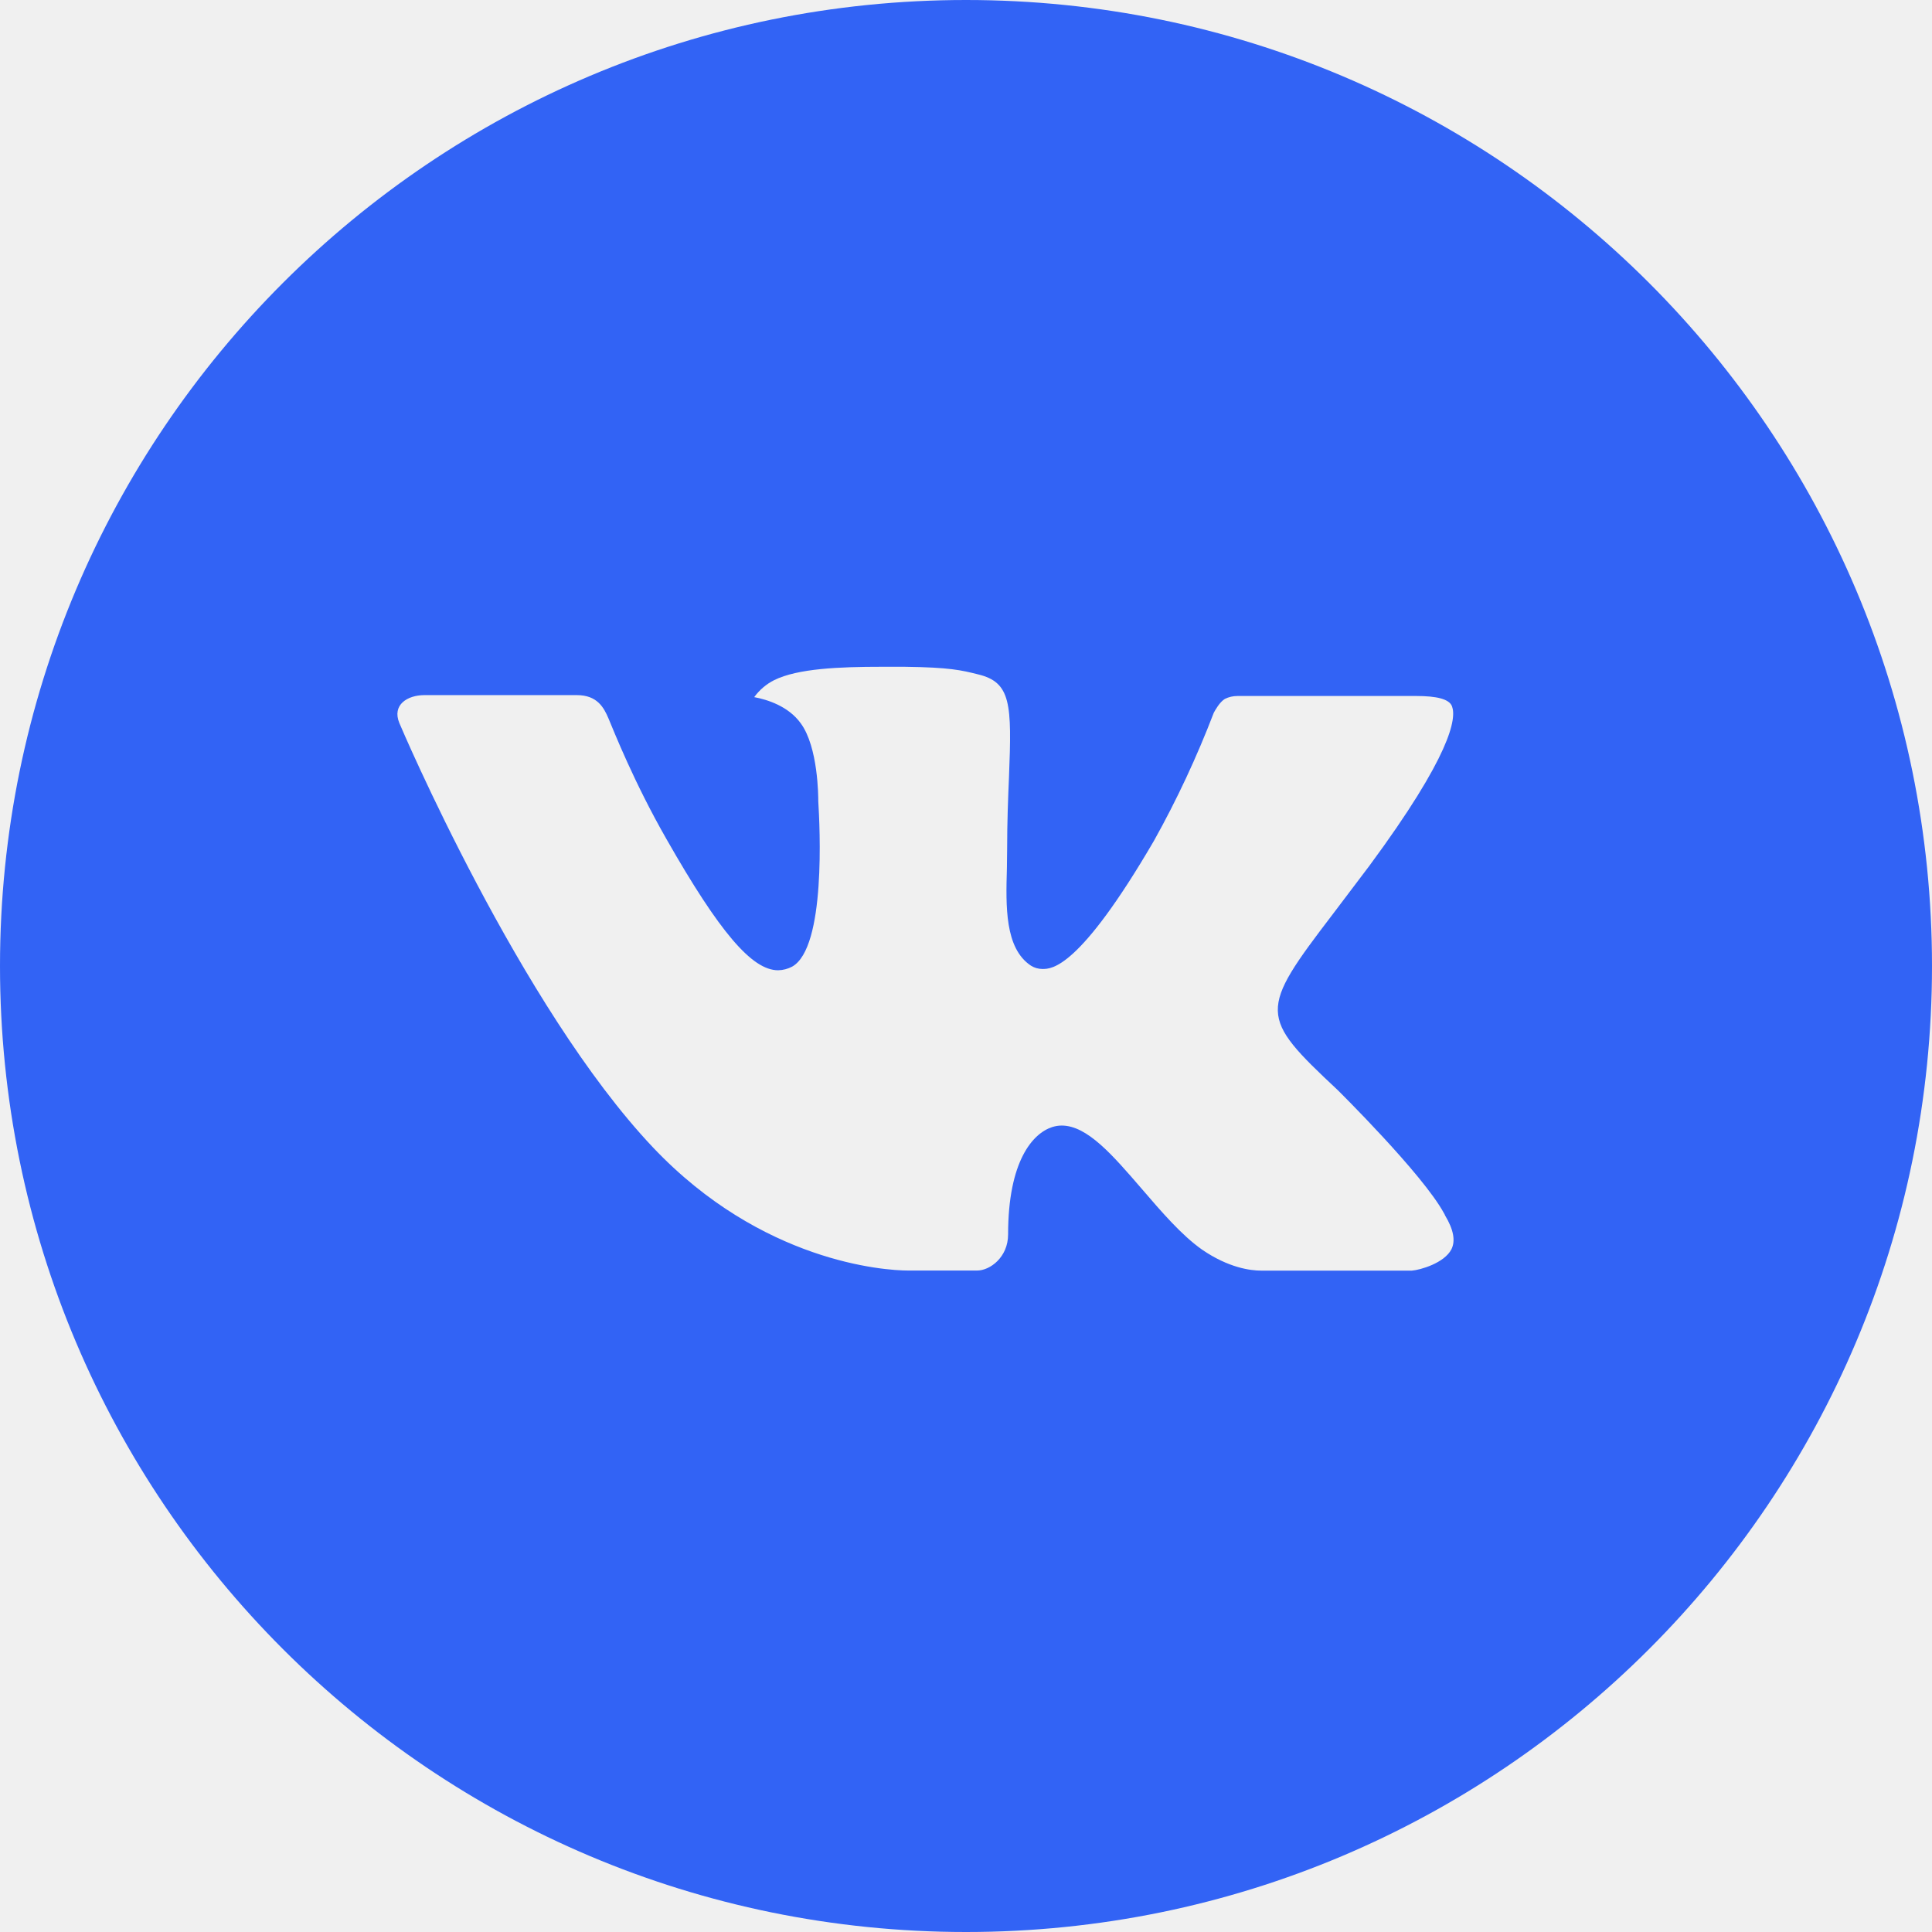
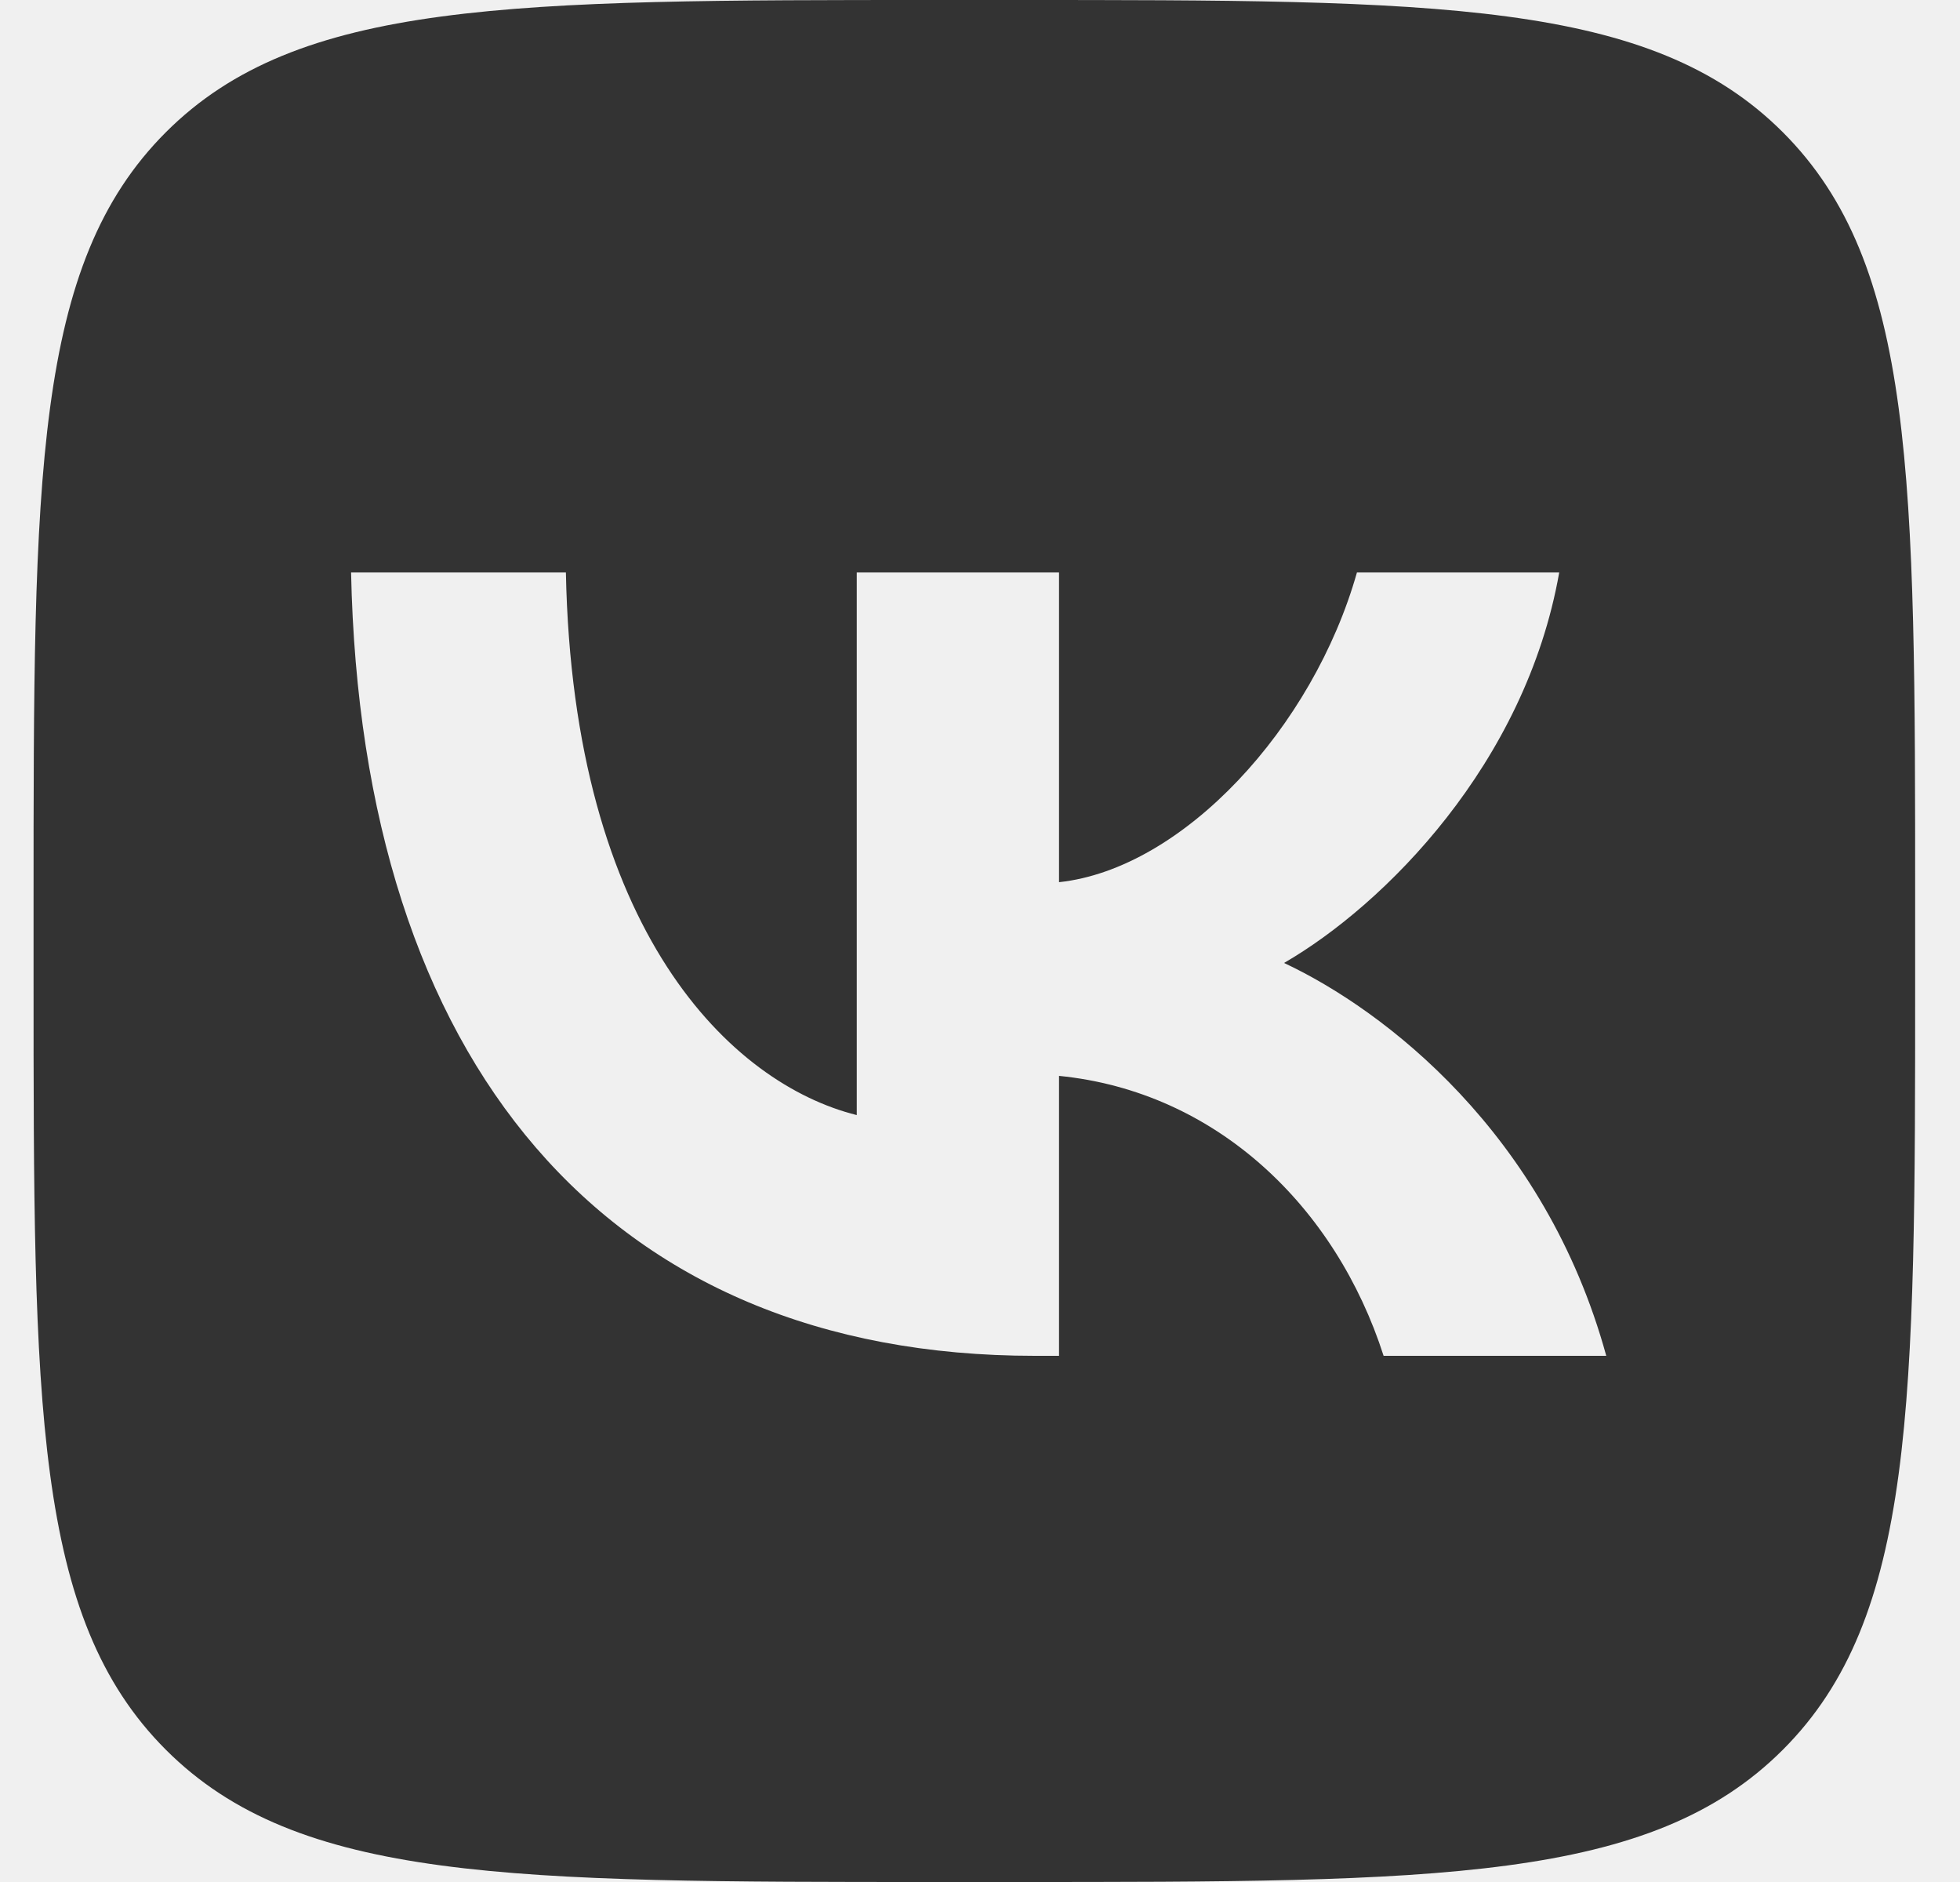
- <svg xmlns="http://www.w3.org/2000/svg" width="24" height="24" viewBox="0 0 24 24" fill="none">
-   <g clip-path="url(#clip0_1930_1896)">
-     <path d="M12 0C5.372 0 0 5.372 0 12C0 18.628 5.372 24 12 24C18.628 24 24 18.628 24 12C24 5.372 18.628 0 12 0ZM16.615 13.539C16.615 13.539 17.676 14.586 17.938 15.072C17.945 15.082 17.949 15.092 17.951 15.098C18.058 15.276 18.082 15.415 18.03 15.519C17.942 15.691 17.642 15.776 17.54 15.784H15.665C15.535 15.784 15.262 15.75 14.932 15.523C14.679 15.345 14.429 15.054 14.185 14.77C13.821 14.348 13.506 13.982 13.189 13.982C13.148 13.982 13.108 13.989 13.07 14.001C12.83 14.079 12.523 14.421 12.523 15.334C12.523 15.619 12.297 15.783 12.139 15.783H11.28C10.988 15.783 9.464 15.68 8.114 14.256C6.461 12.512 4.974 9.015 4.961 8.982C4.867 8.756 5.061 8.635 5.272 8.635H7.166C7.419 8.635 7.501 8.789 7.559 8.925C7.626 9.084 7.874 9.715 8.28 10.425C8.939 11.582 9.342 12.053 9.666 12.053C9.727 12.052 9.787 12.036 9.84 12.008C10.262 11.773 10.184 10.266 10.165 9.954C10.165 9.895 10.164 9.28 9.947 8.985C9.793 8.771 9.529 8.69 9.369 8.66C9.434 8.571 9.519 8.498 9.617 8.449C9.908 8.304 10.43 8.283 10.949 8.283H11.238C11.8 8.29 11.945 8.326 12.149 8.377C12.561 8.476 12.57 8.742 12.534 9.654C12.523 9.912 12.511 10.205 12.511 10.55C12.511 10.625 12.508 10.705 12.508 10.79C12.495 11.254 12.48 11.78 12.807 11.996C12.85 12.023 12.9 12.037 12.95 12.037C13.064 12.037 13.406 12.037 14.334 10.446C14.62 9.934 14.868 9.402 15.078 8.854C15.096 8.821 15.151 8.721 15.216 8.682C15.264 8.658 15.317 8.646 15.371 8.646H17.598C17.84 8.646 18.006 8.682 18.038 8.776C18.093 8.925 18.027 9.379 17.011 10.755L16.558 11.354C15.636 12.561 15.636 12.623 16.615 13.539Z" fill="#3263F5" />
+ <svg xmlns="http://www.w3.org/2000/svg" width="25" height="24" viewBox="0 0 25 24" fill="none">
+   <g clip-path="url(#clip0_3500_6462)">
+     <path fill-rule="evenodd" clip-rule="evenodd" d="M2.115 1.687C0.428 3.374 0.428 6.089 0.428 11.52V12.48C0.428 17.911 0.428 20.626 2.115 22.313C3.802 24 6.517 24 11.948 24H12.908C18.338 24 21.054 24 22.741 22.313C24.428 20.626 24.428 17.911 24.428 12.48V11.52C24.428 6.089 24.428 3.374 22.741 1.687C21.054 0 18.338 0 12.908 0H11.948C6.517 0 3.802 0 2.115 1.687ZM4.478 7.3C4.608 13.54 7.728 17.29 13.198 17.29H13.508V13.72C15.518 13.92 17.038 15.39 17.648 17.29H20.488C19.708 14.45 17.658 12.88 16.378 12.28C17.658 11.54 19.458 9.74 19.888 7.3H17.308C16.748 9.28 15.088 11.08 13.508 11.25V7.3H10.928V14.22C9.328 13.82 7.308 11.88 7.218 7.3H4.478Z" fill="#333333" />
  </g>
  <defs>
-     <clipPath id="clip0_1930_1896">
-       <rect width="24" height="24" fill="white" />
+     <clipPath id="clip0_3500_6462">
+       <rect width="24" height="24" fill="white" transform="translate(0.427734)" />
    </clipPath>
  </defs>
</svg>
